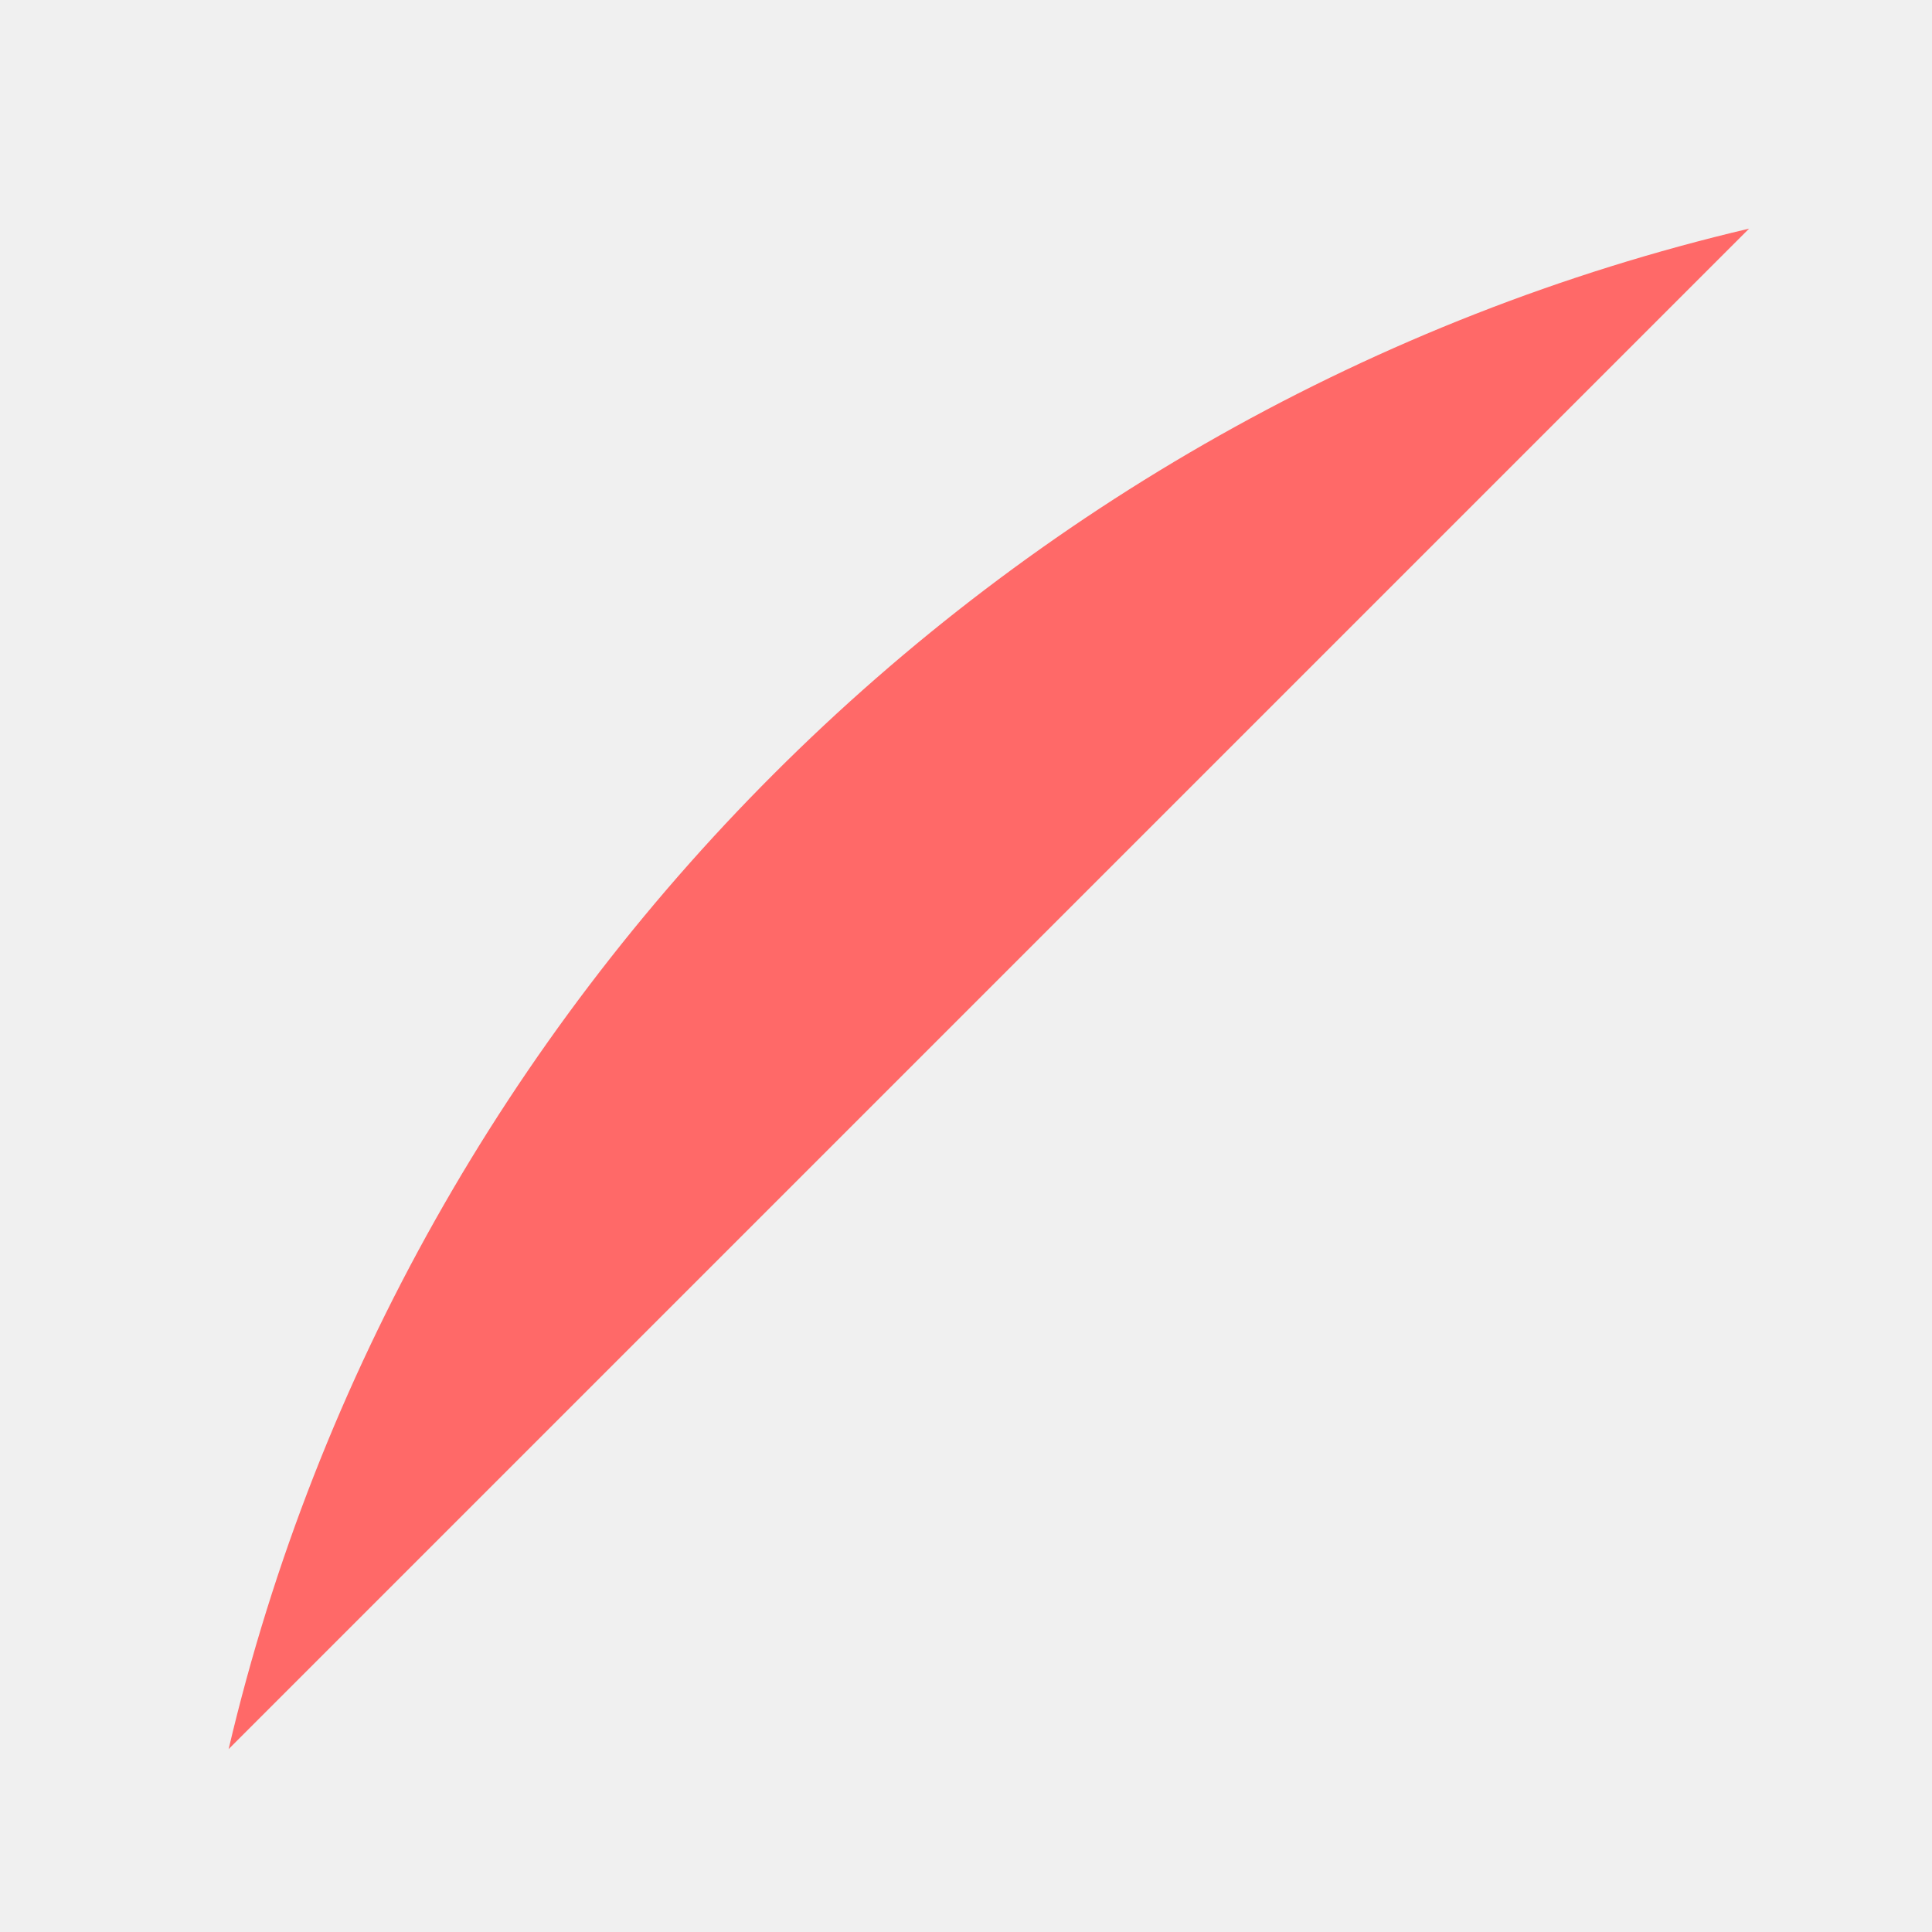
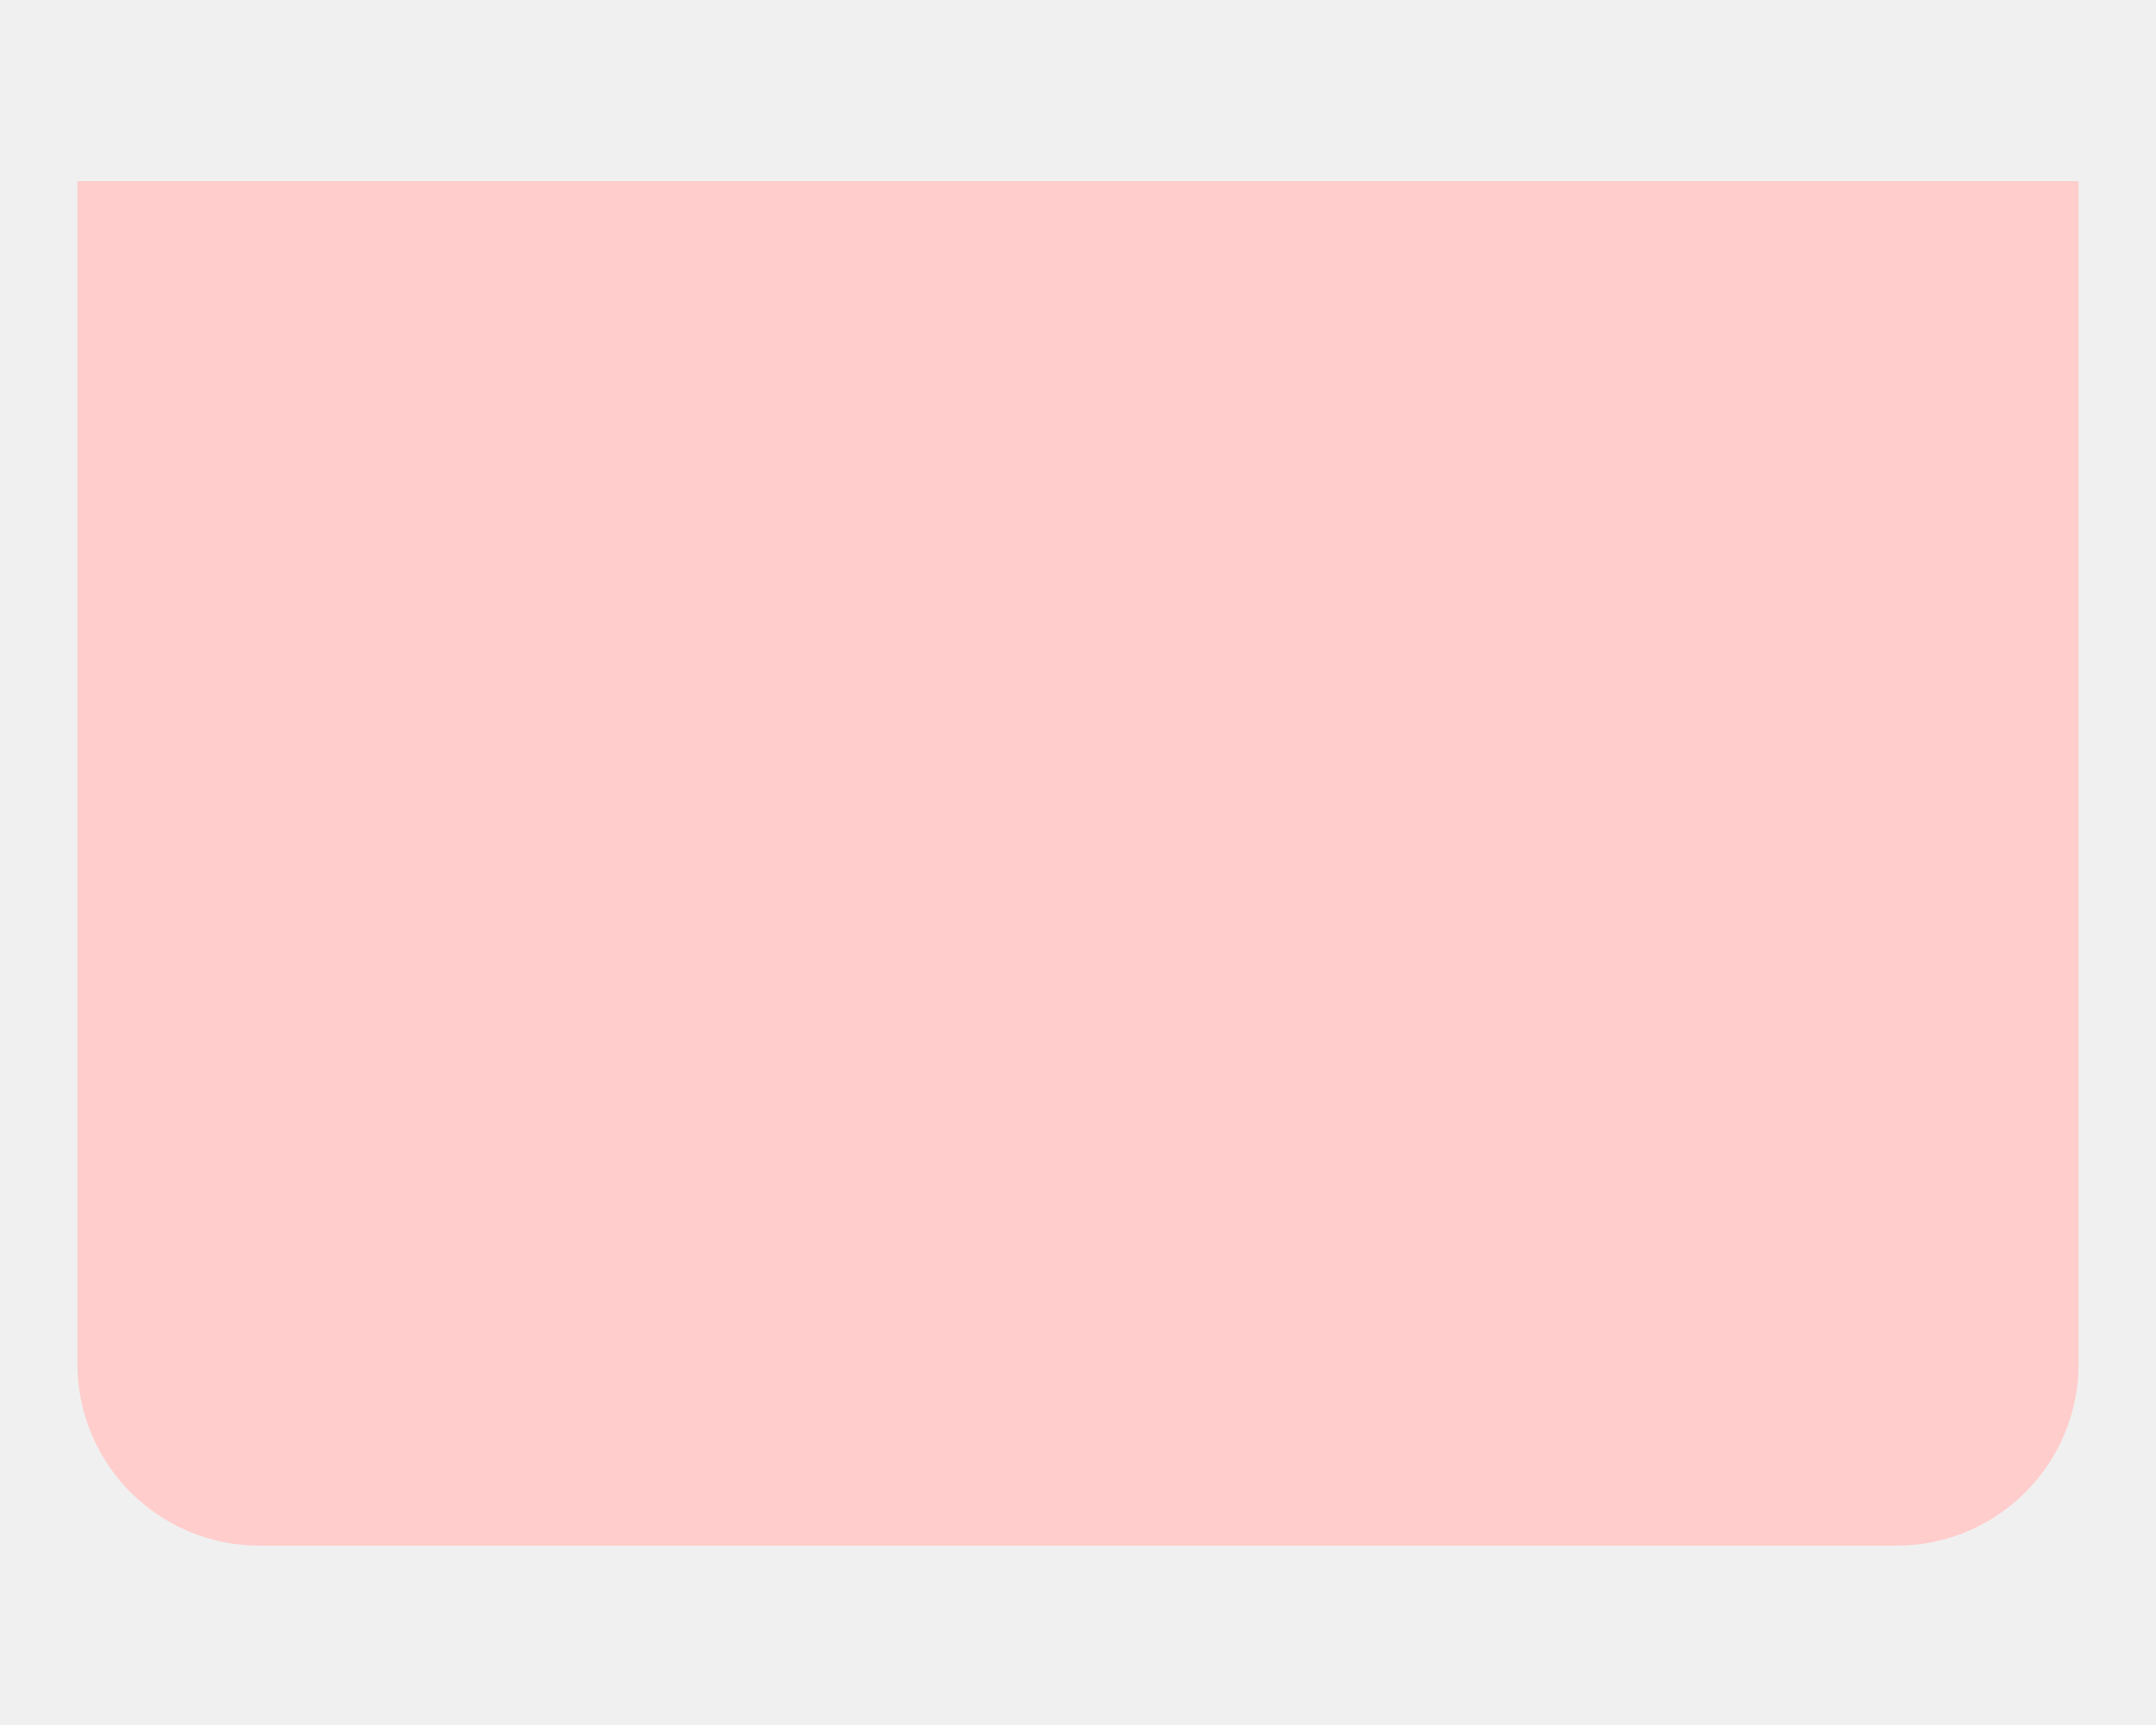
- <svg xmlns="http://www.w3.org/2000/svg" version="1.1" width="9px" height="9px">
+ <svg xmlns="http://www.w3.org/2000/svg" version="1.1" width="10px" height="8px">
  <defs>
    <pattern id="BGPattern" patternUnits="userSpaceOnUse" alignment="0 0" imageRepeat="None" />
-     <mask fill="white" id="Clip288">
-       <path d="M 1.065 8.148  L 8.148 1.065  C 4.655 1.887  1.887 4.655  1.065 8.148  Z " fill-rule="evenodd" />
+     <mask fill="white" id="Clip3256">
+       <path d="M 9.641 6.324  C 9.641 6.791  9.263 7.168  8.797 7.168  L 1.203 7.168  C 0.737 7.168  0.359 6.791  0.359 6.324  L 0.359 0.84  L 9.641 0.84  L 9.641 6.324  Z " fill-rule="evenodd" />
    </mask>
  </defs>
-   <g transform="matrix(1 0 0 1 -160 -1240 )">
-     <path d="M 1.065 8.148  L 8.148 1.065  C 4.655 1.887  1.887 4.655  1.065 8.148  Z " fill-rule="nonzero" fill="rgba(255, 105, 104, 1)" stroke="none" transform="matrix(1 0 0 1 160 1240 )" class="fill" />
-     <path d="M 1.065 8.148  L 8.148 1.065  C 4.655 1.887  1.887 4.655  1.065 8.148  Z " stroke-width="0" stroke-dasharray="0" stroke="rgba(255, 255, 255, 0)" fill="none" transform="matrix(1 0 0 1 160 1240 )" class="stroke" mask="url(#Clip288)" />
+   <g transform="matrix(1 0 0 1 -98 -1352 )">
+     <path d="M 9.641 6.324  C 9.641 6.791  9.263 7.168  8.797 7.168  L 1.203 7.168  C 0.737 7.168  0.359 6.791  0.359 6.324  L 0.359 0.84  L 9.641 0.84  L 9.641 6.324  Z " fill-rule="nonzero" fill="rgba(255, 205, 203, 1)" stroke="none" transform="matrix(1 0 0 1 98 1352 )" class="fill" />
+     <path d="M 9.641 6.324  C 9.641 6.791  9.263 7.168  8.797 7.168  L 1.203 7.168  C 0.737 7.168  0.359 6.791  0.359 6.324  L 0.359 0.84  L 9.641 0.84  L 9.641 6.324  Z " stroke-width="0" stroke-dasharray="0" stroke="rgba(255, 255, 255, 0)" fill="none" transform="matrix(1 0 0 1 98 1352 )" class="stroke" mask="url(#Clip3256)" />
  </g>
</svg>
